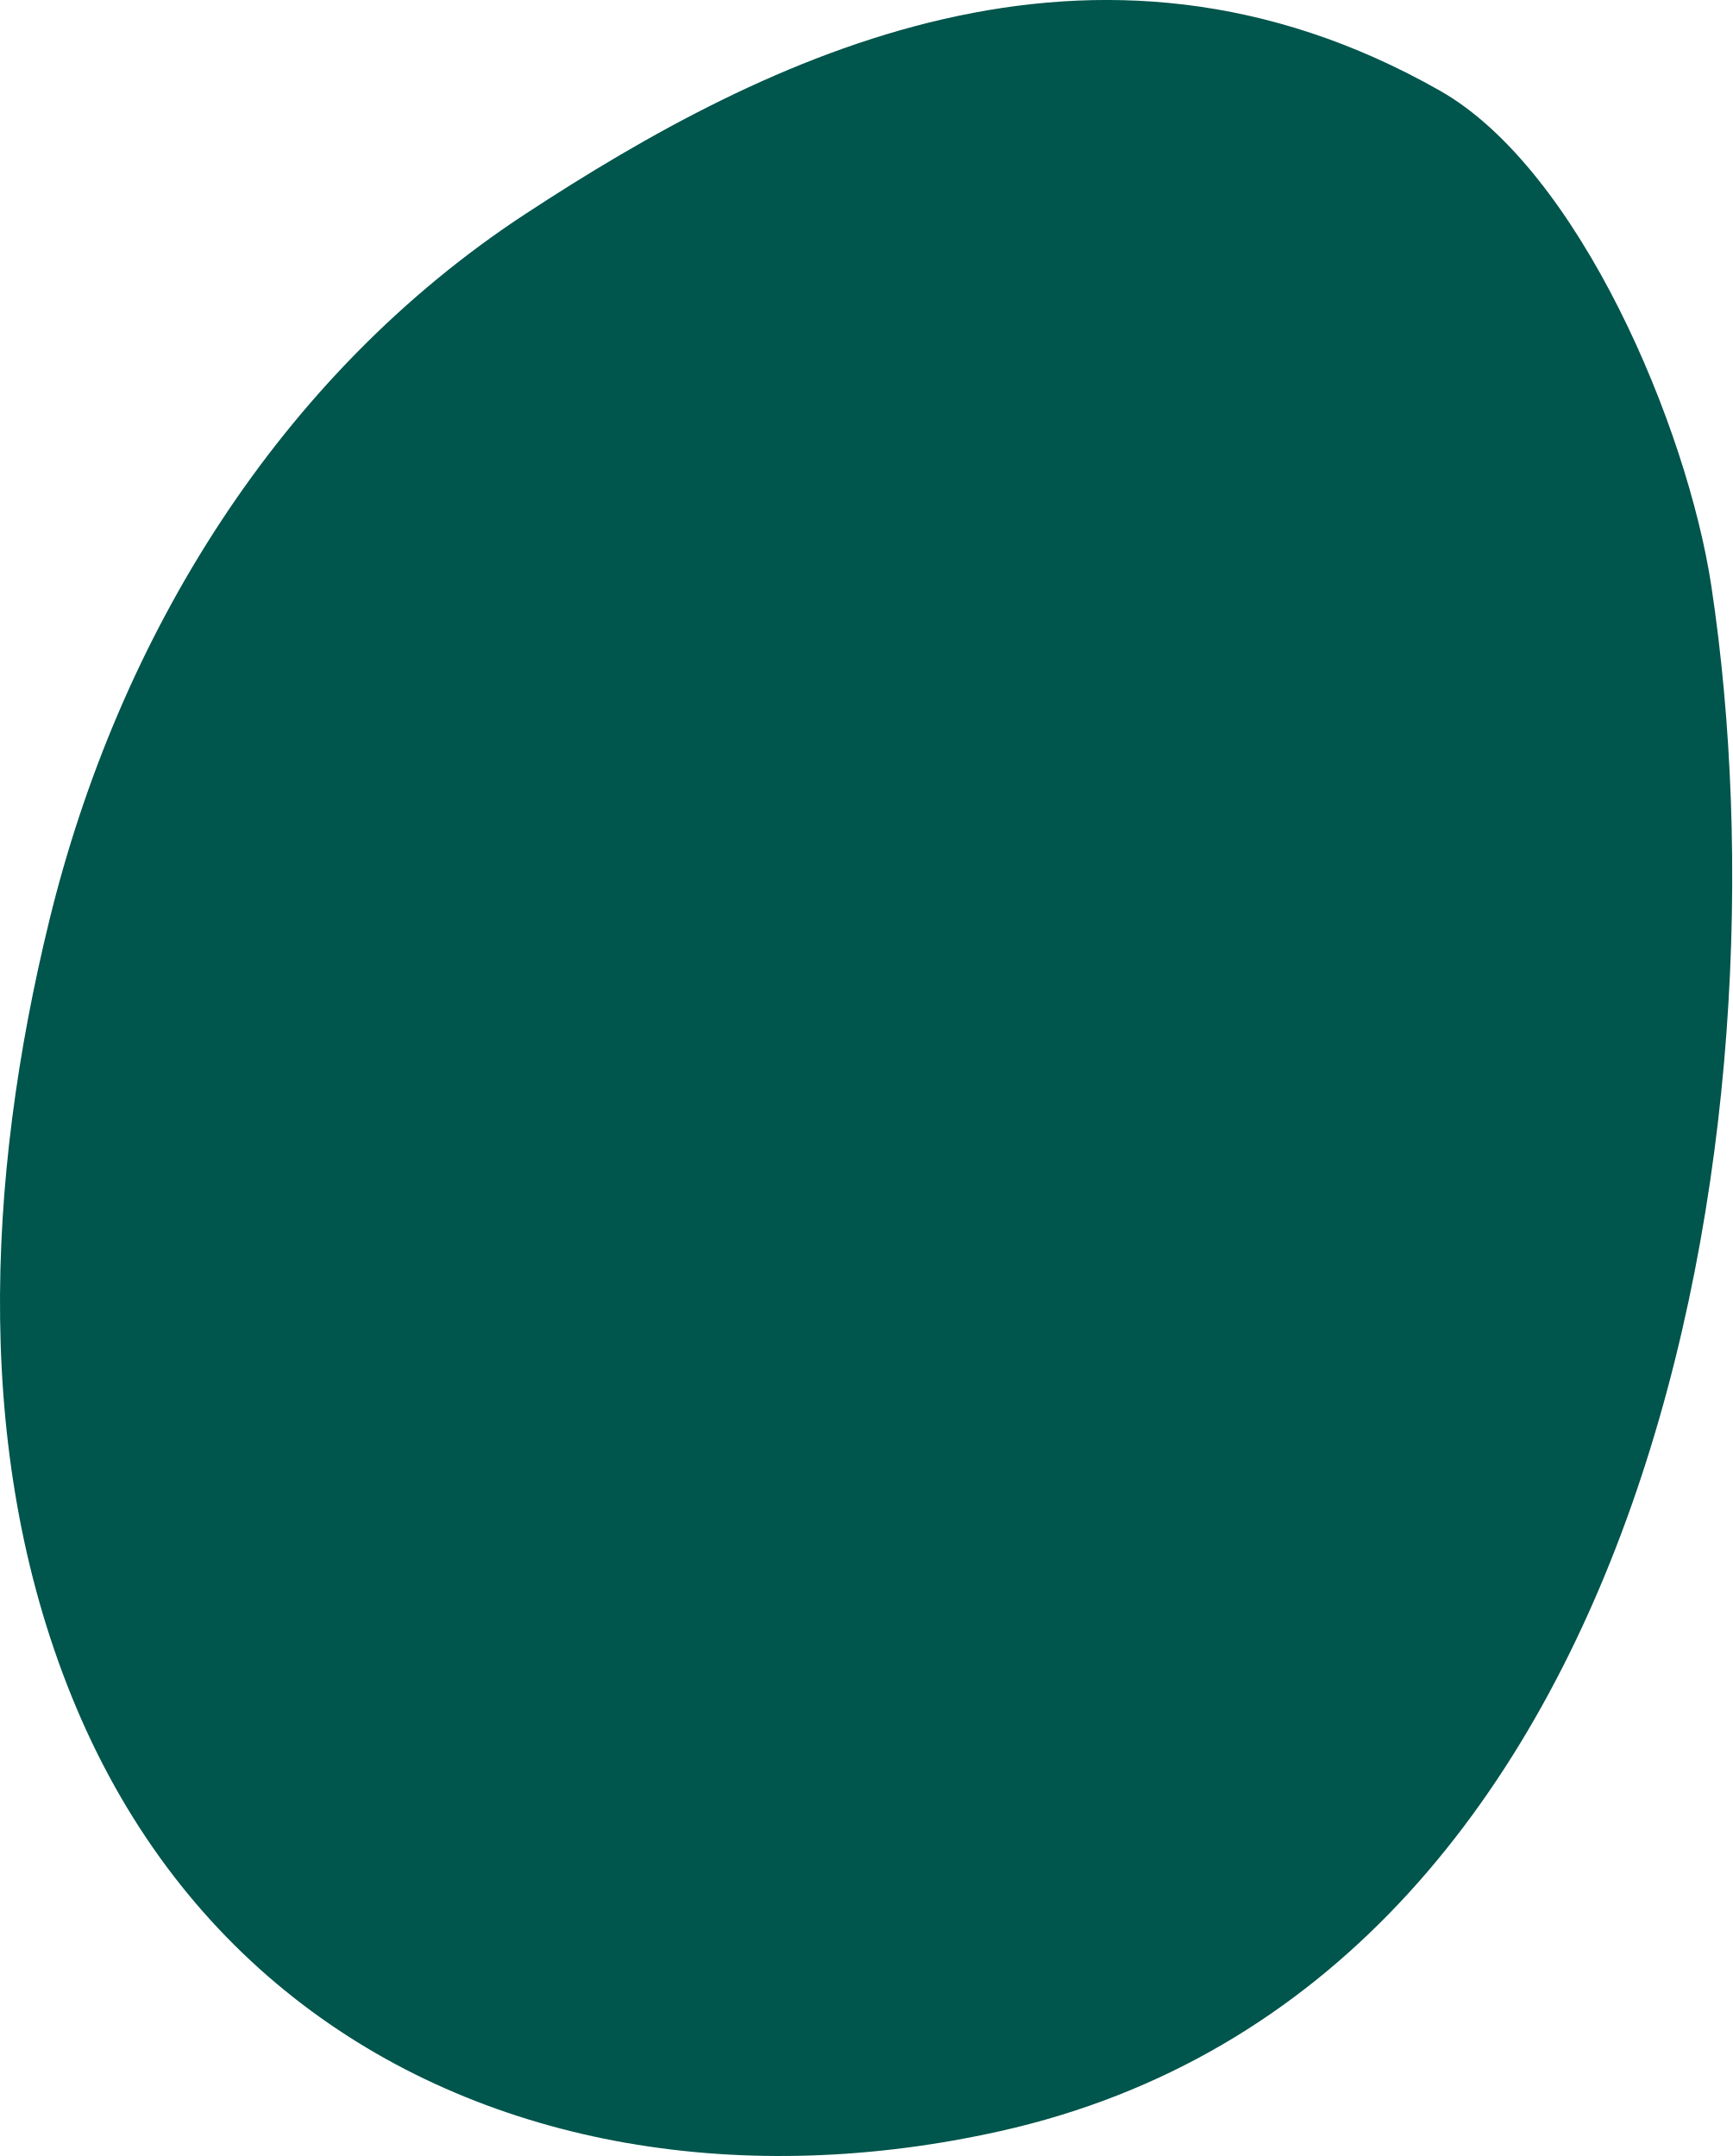
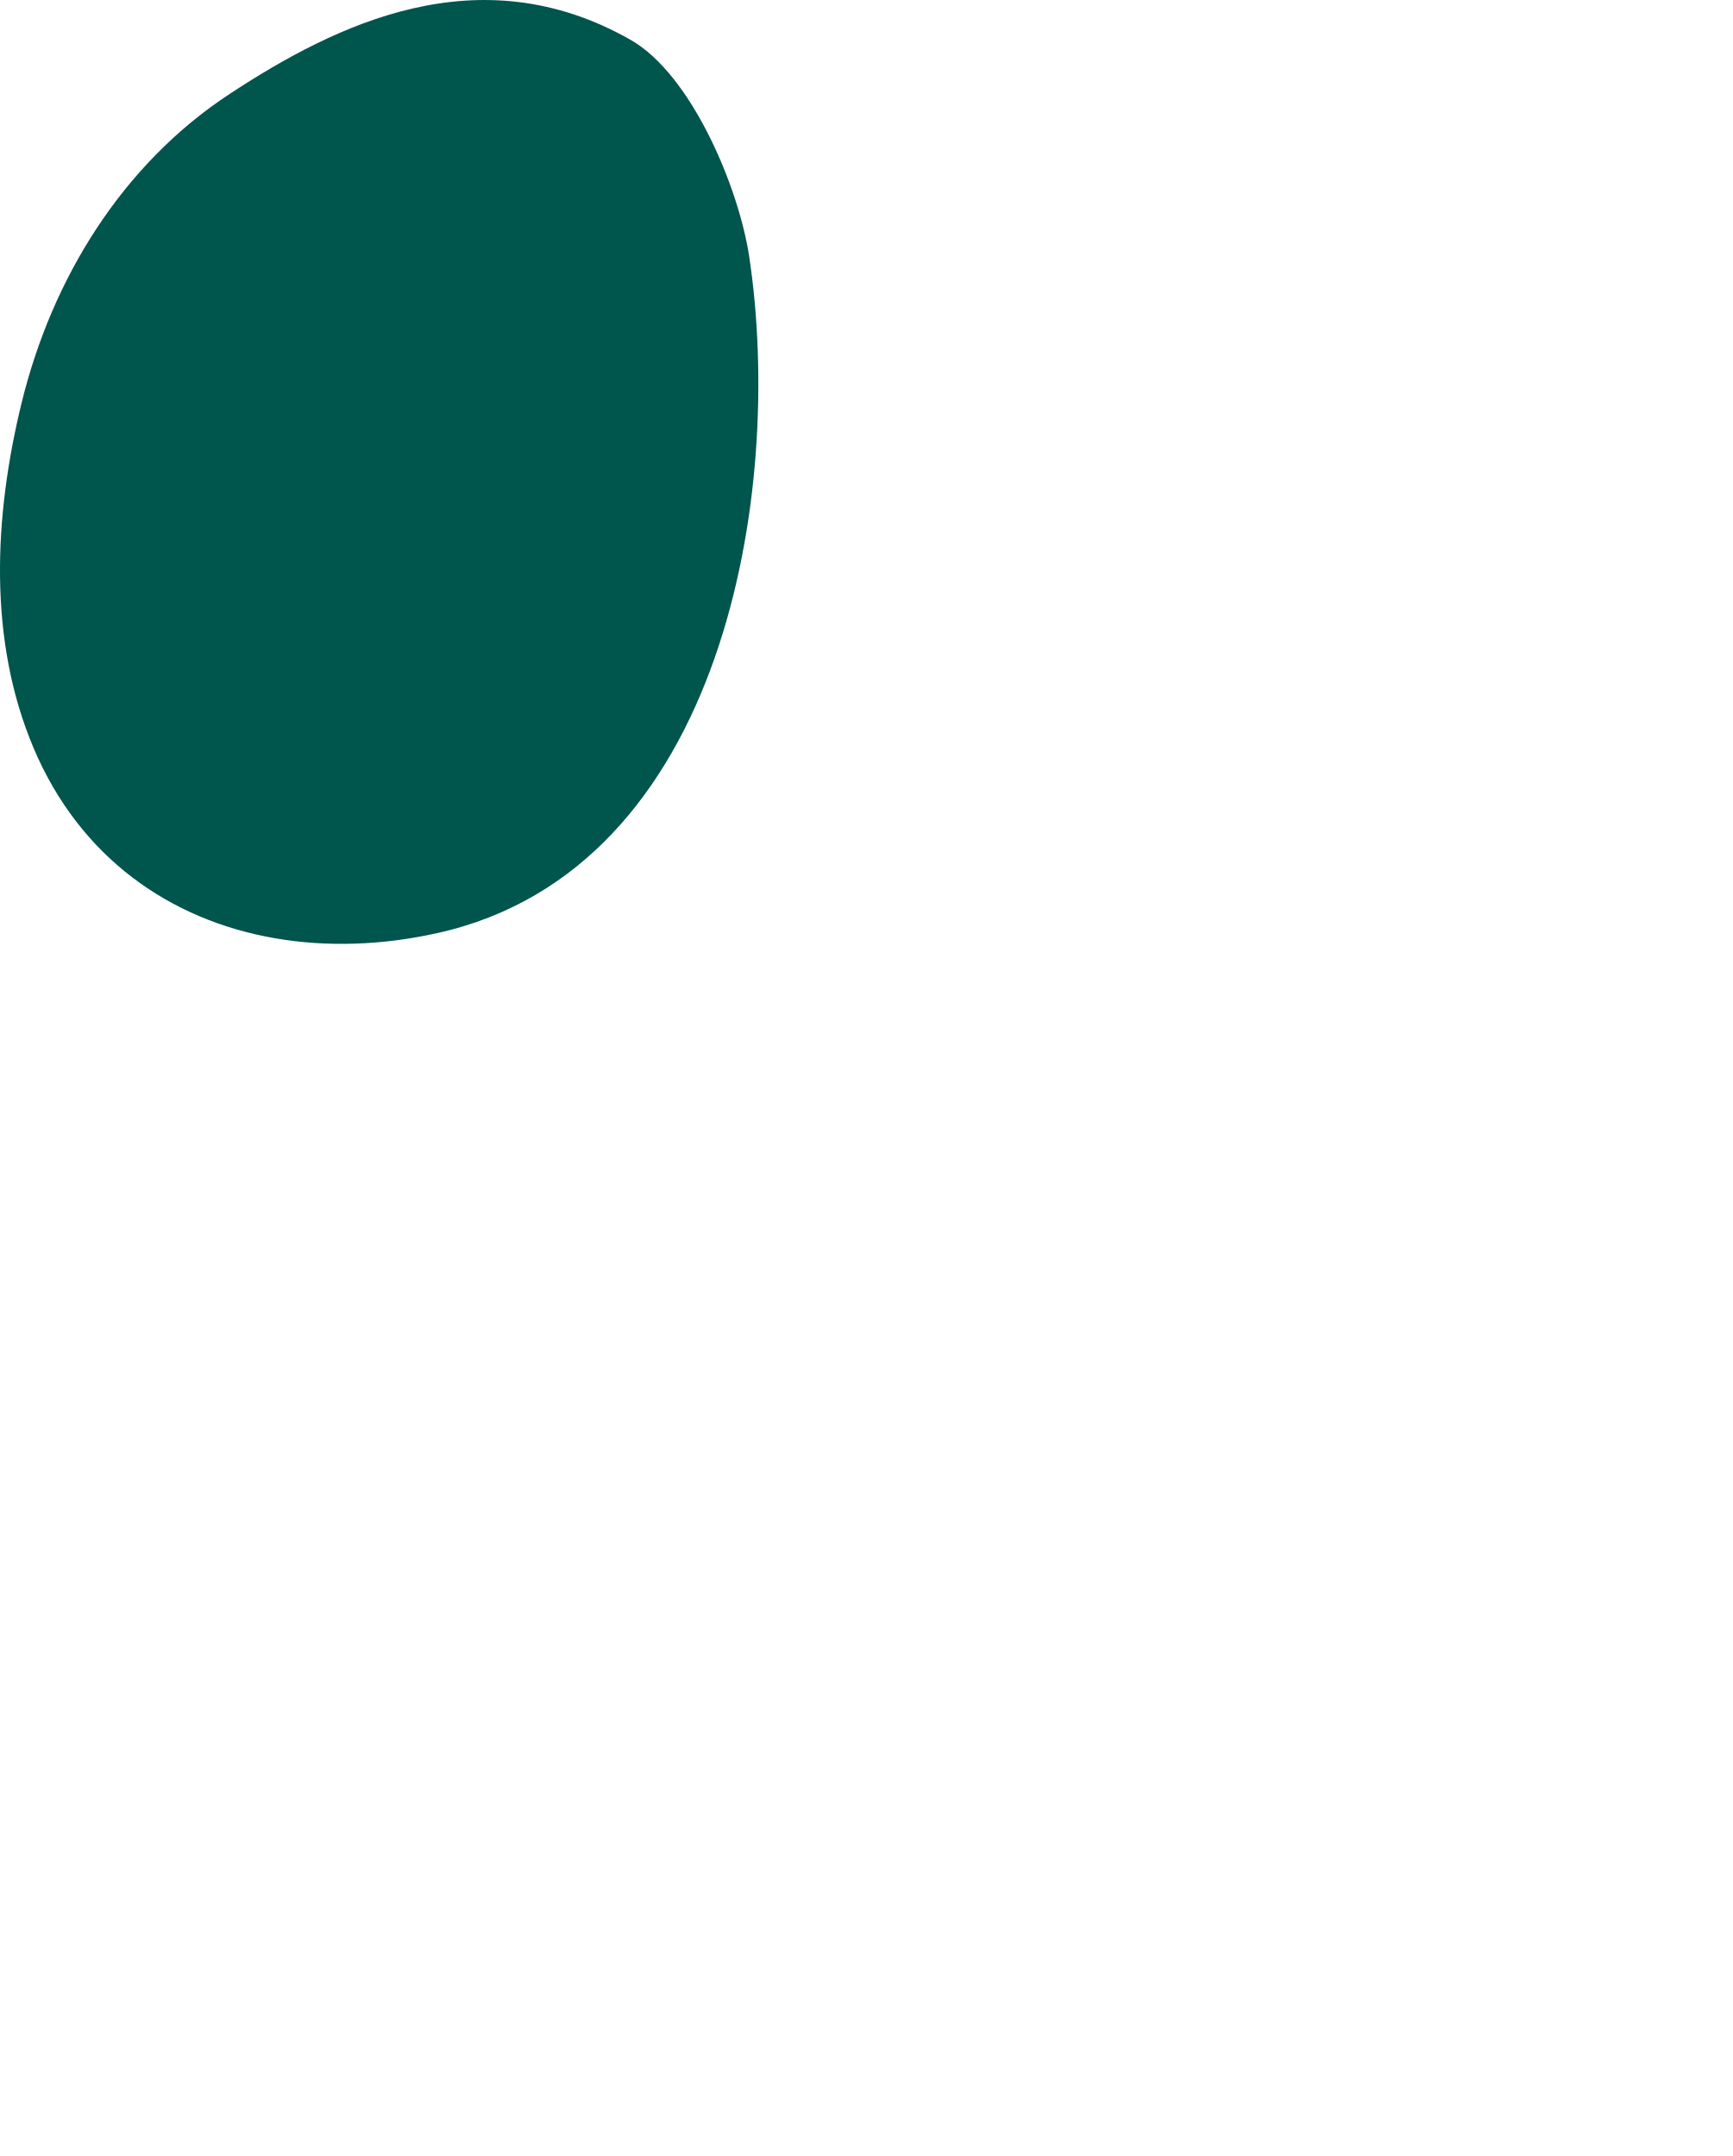
<svg xmlns="http://www.w3.org/2000/svg" id="Layer_2" viewBox="0 0 525.98 654.82">
  <defs>
    <style>.cls-1{fill:#00554c;}</style>
  </defs>
  <g id="Layer_1-2">
-     <path class="cls-1" d="M190.27,650.85c36.2,6.34,74.86,5.04,113.41-3.58,199.09-44.51,240.43-306.68,215.98-469.13-7.24-48.12-40.06-126.52-82.37-150.56-105.23-59.8-204.33-10.75-277.74,37.39C84.67,114.06,36.06,193.39,15.01,279.43c-19.31,78.92-23.38,164.59,8.25,239.43,32.2,76.19,94.7,119.33,167.01,132Z" />
+     <path class="cls-1" d="M83.3,284.93c15.85,2.78,32.77,2.21,49.65-1.57,87.16-19.48,105.26-134.26,94.55-205.37-3.17-21.07-17.54-55.39-36.06-65.91-46.07-26.18-89.45-4.7-121.59,16.37C37.07,49.93,15.78,84.66,6.57,122.33c-8.45,34.55-10.24,72.05,3.61,104.82,14.1,33.35,41.46,52.24,73.11,57.78Z" />
  </g>
</svg>
